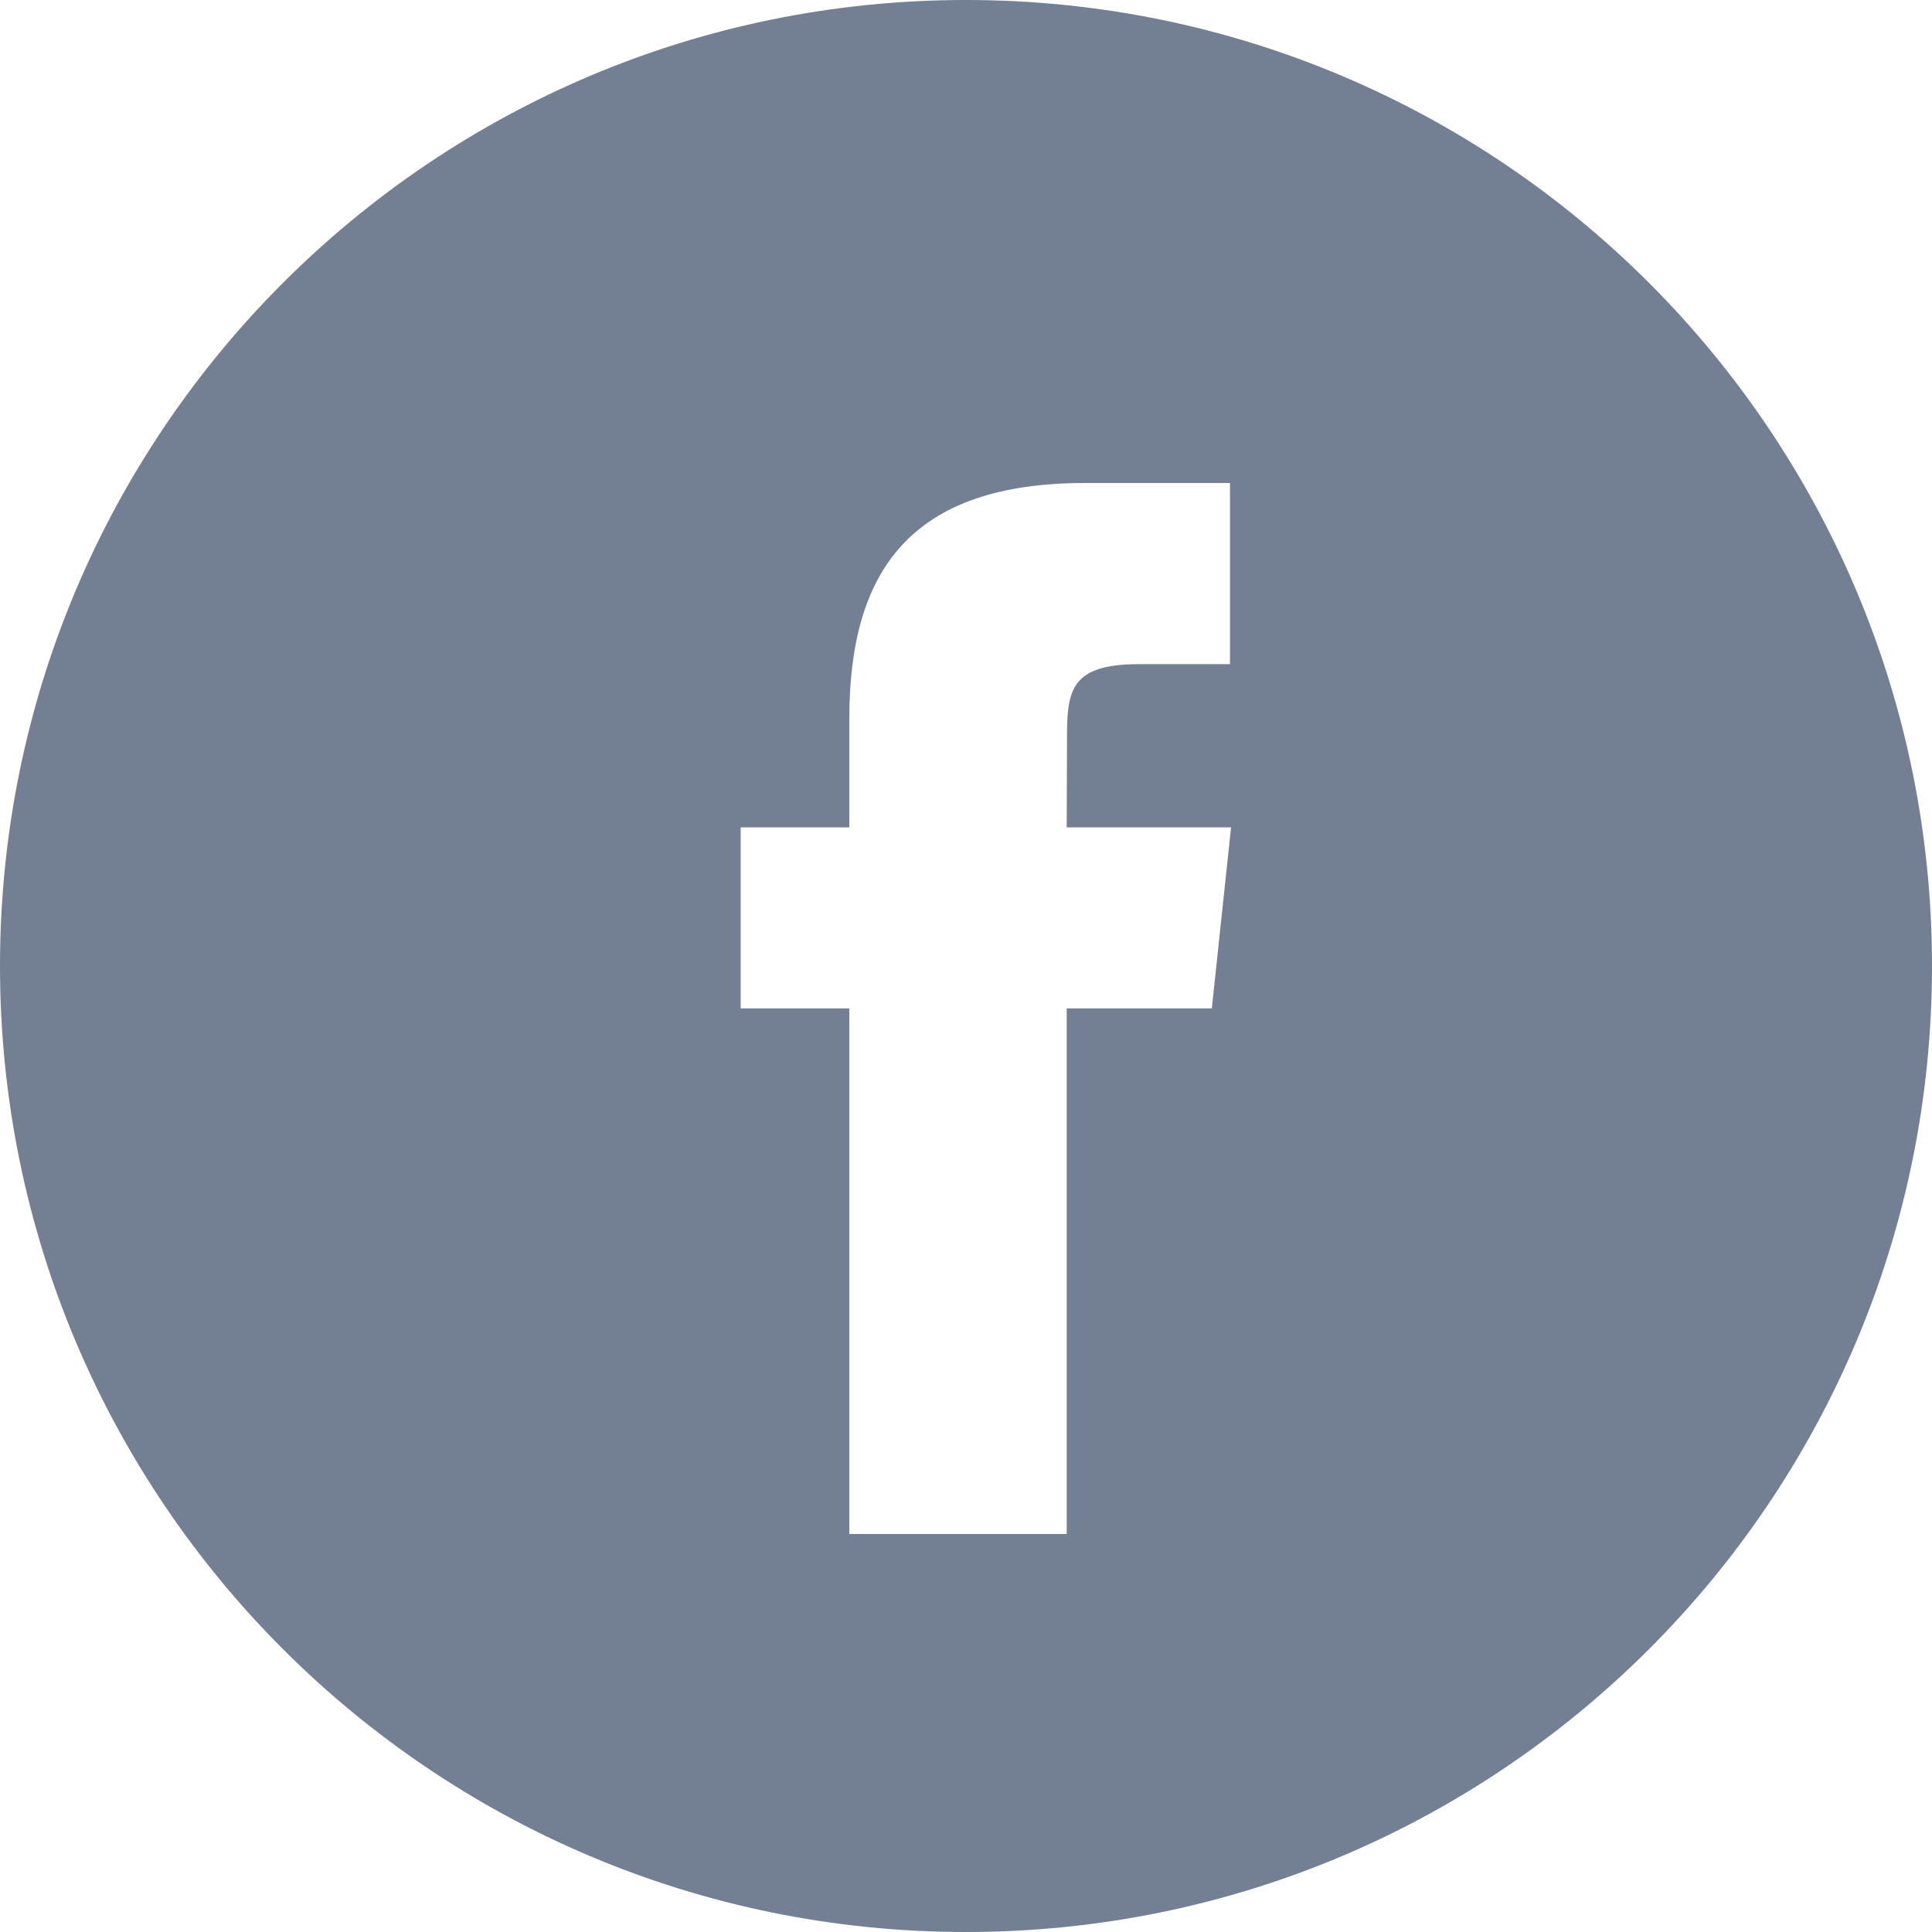
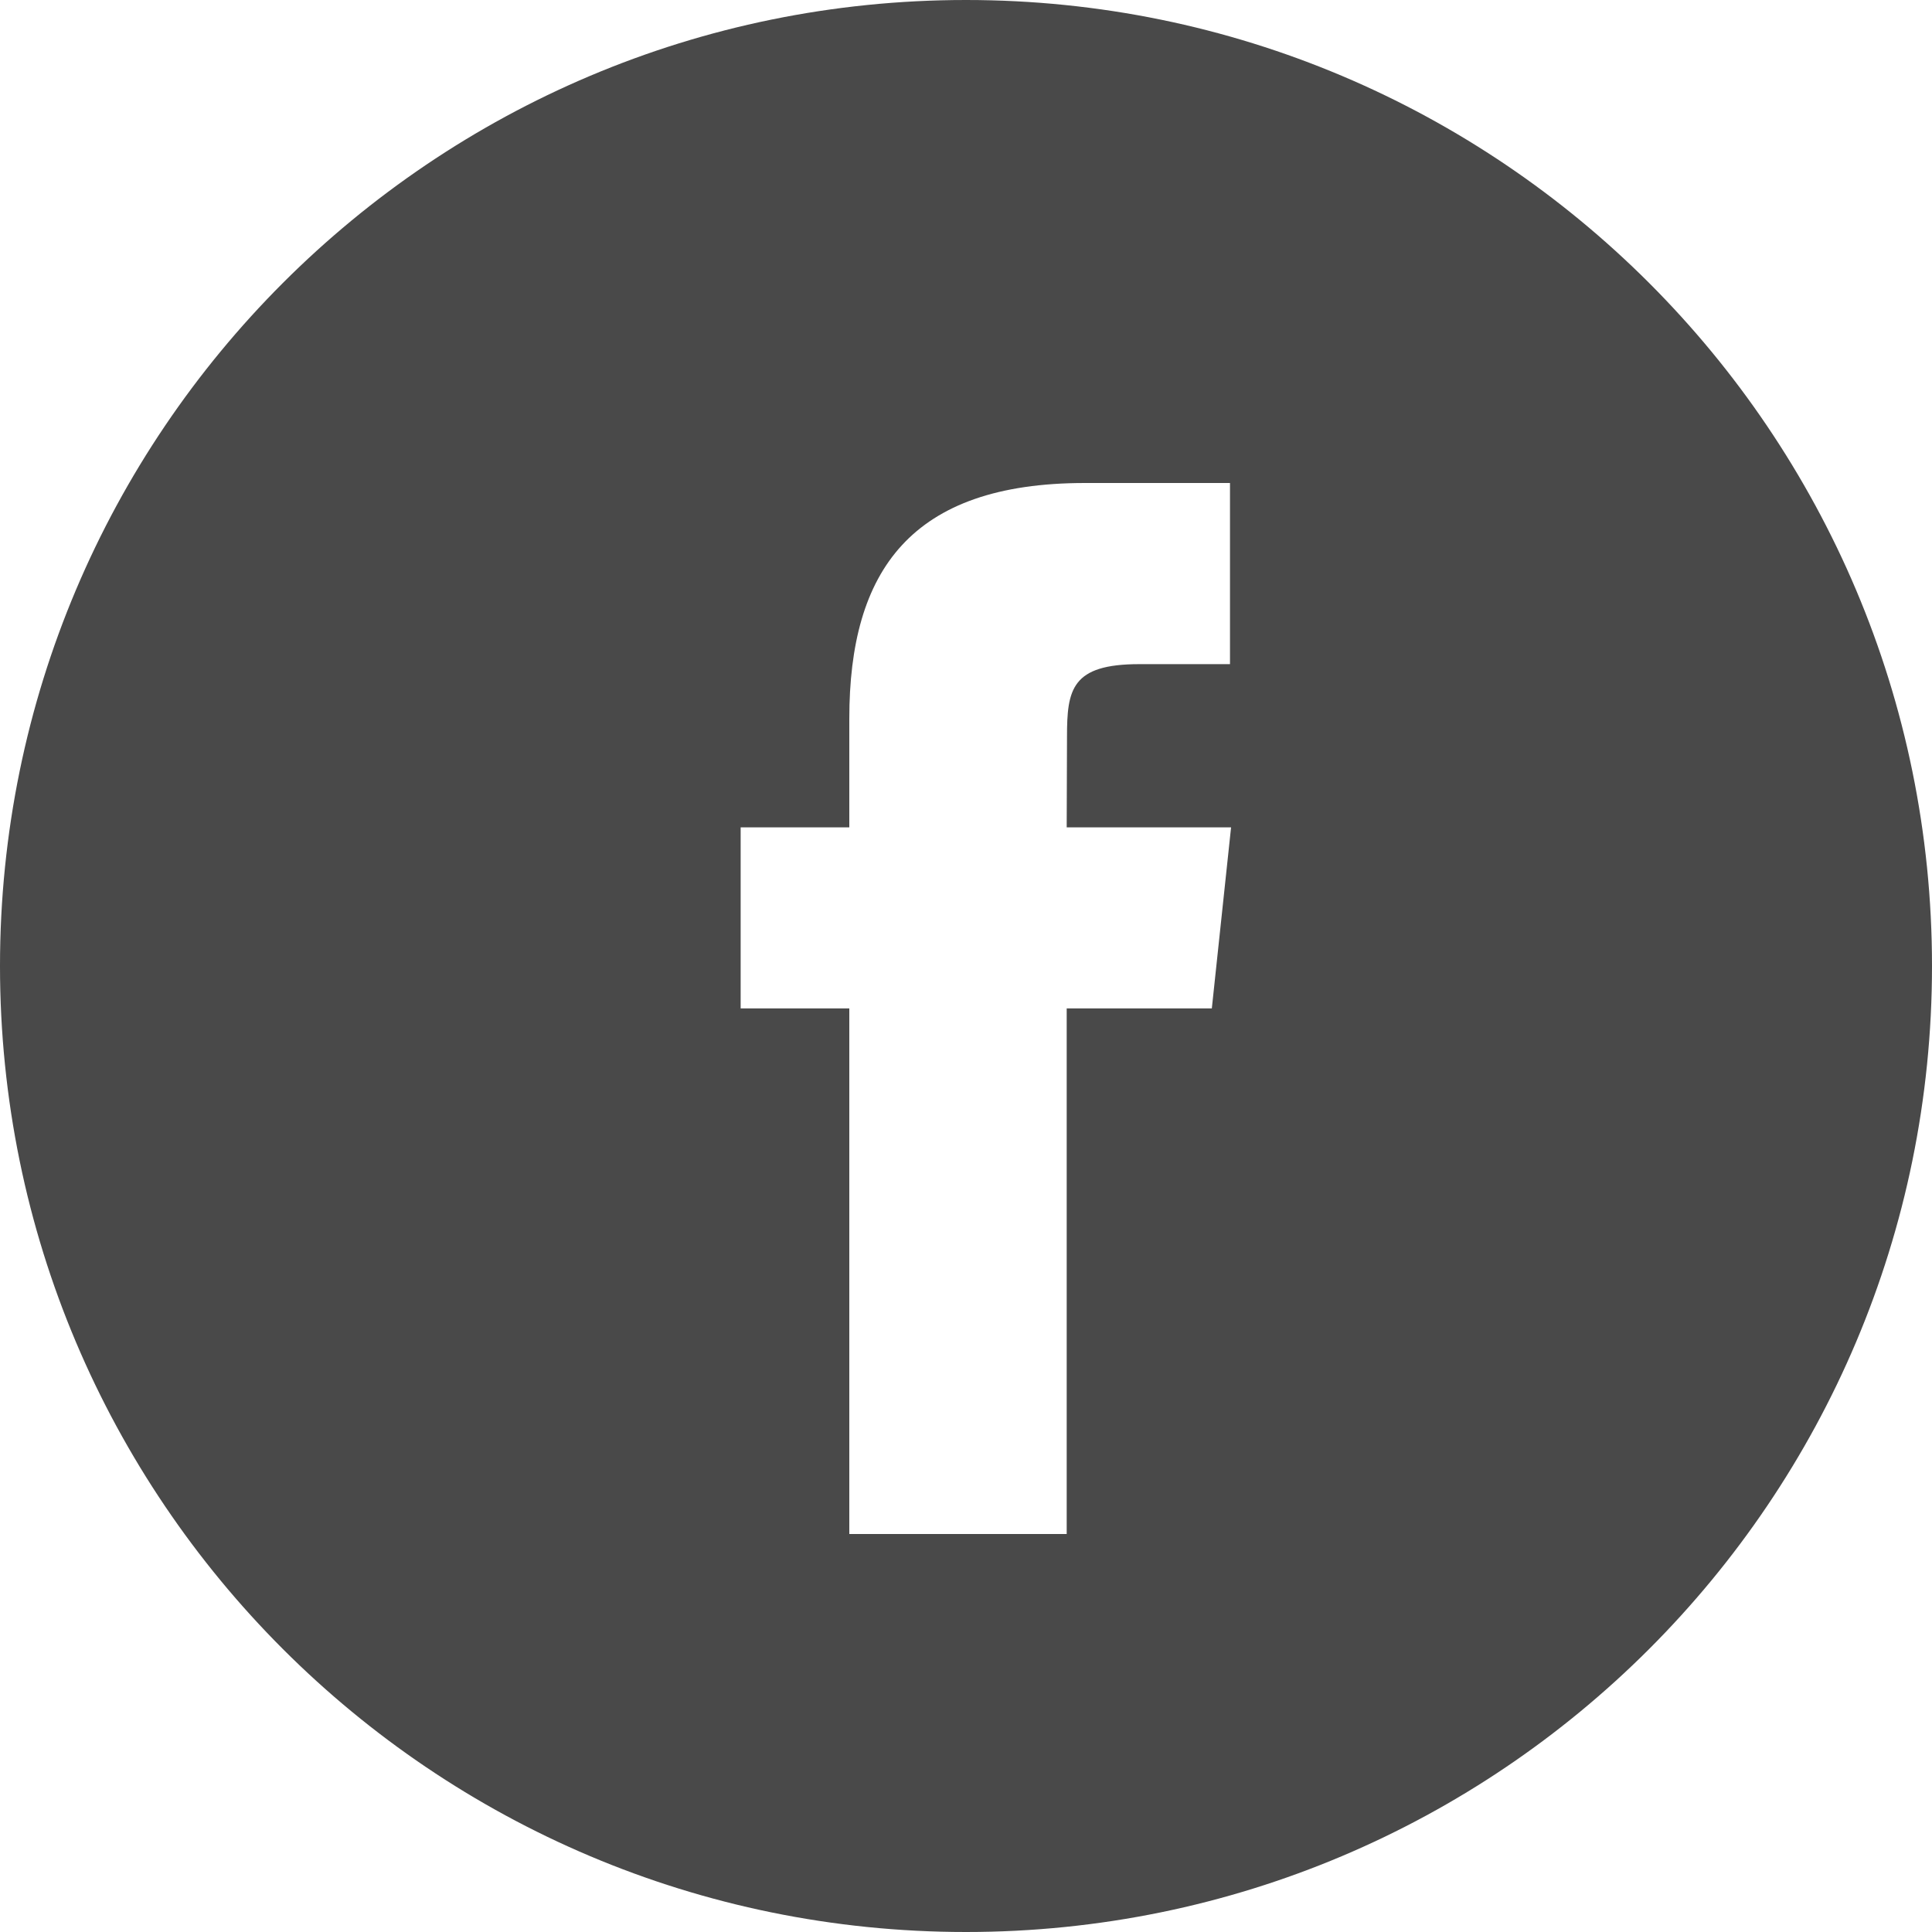
<svg xmlns="http://www.w3.org/2000/svg" width="25" height="25" viewBox="0 0 25 25" fill="none">
-   <path fill-rule="evenodd" clip-rule="evenodd" d="M12.5 0C5.596 0 0 5.596 0 12.5C0 19.404 5.596 25 12.5 25C19.404 25 25 19.404 25 12.5C25 5.596 19.404 0 12.5 0ZM13.803 13.049V19.85H10.99V13.049H9.584V10.706H10.99V9.299C10.99 7.387 11.784 6.25 14.039 6.25H15.916V8.594H14.743C13.865 8.594 13.807 8.921 13.807 9.533L13.803 10.706H15.93L15.681 13.049H13.803Z" fill="#737F92" />
+   <path fill-rule="evenodd" clip-rule="evenodd" d="M12.5 0C5.596 0 0 5.596 0 12.5C0 19.404 5.596 25 12.5 25C19.404 25 25 19.404 25 12.5C25 5.596 19.404 0 12.5 0ZM13.803 13.049V19.85H10.99V13.049H9.584V10.706H10.99V9.299C10.99 7.387 11.784 6.25 14.039 6.25H15.916V8.594H14.743C13.865 8.594 13.807 8.921 13.807 9.533L13.803 10.706H15.93L15.681 13.049H13.803Z" fill="#494949" />
</svg>
